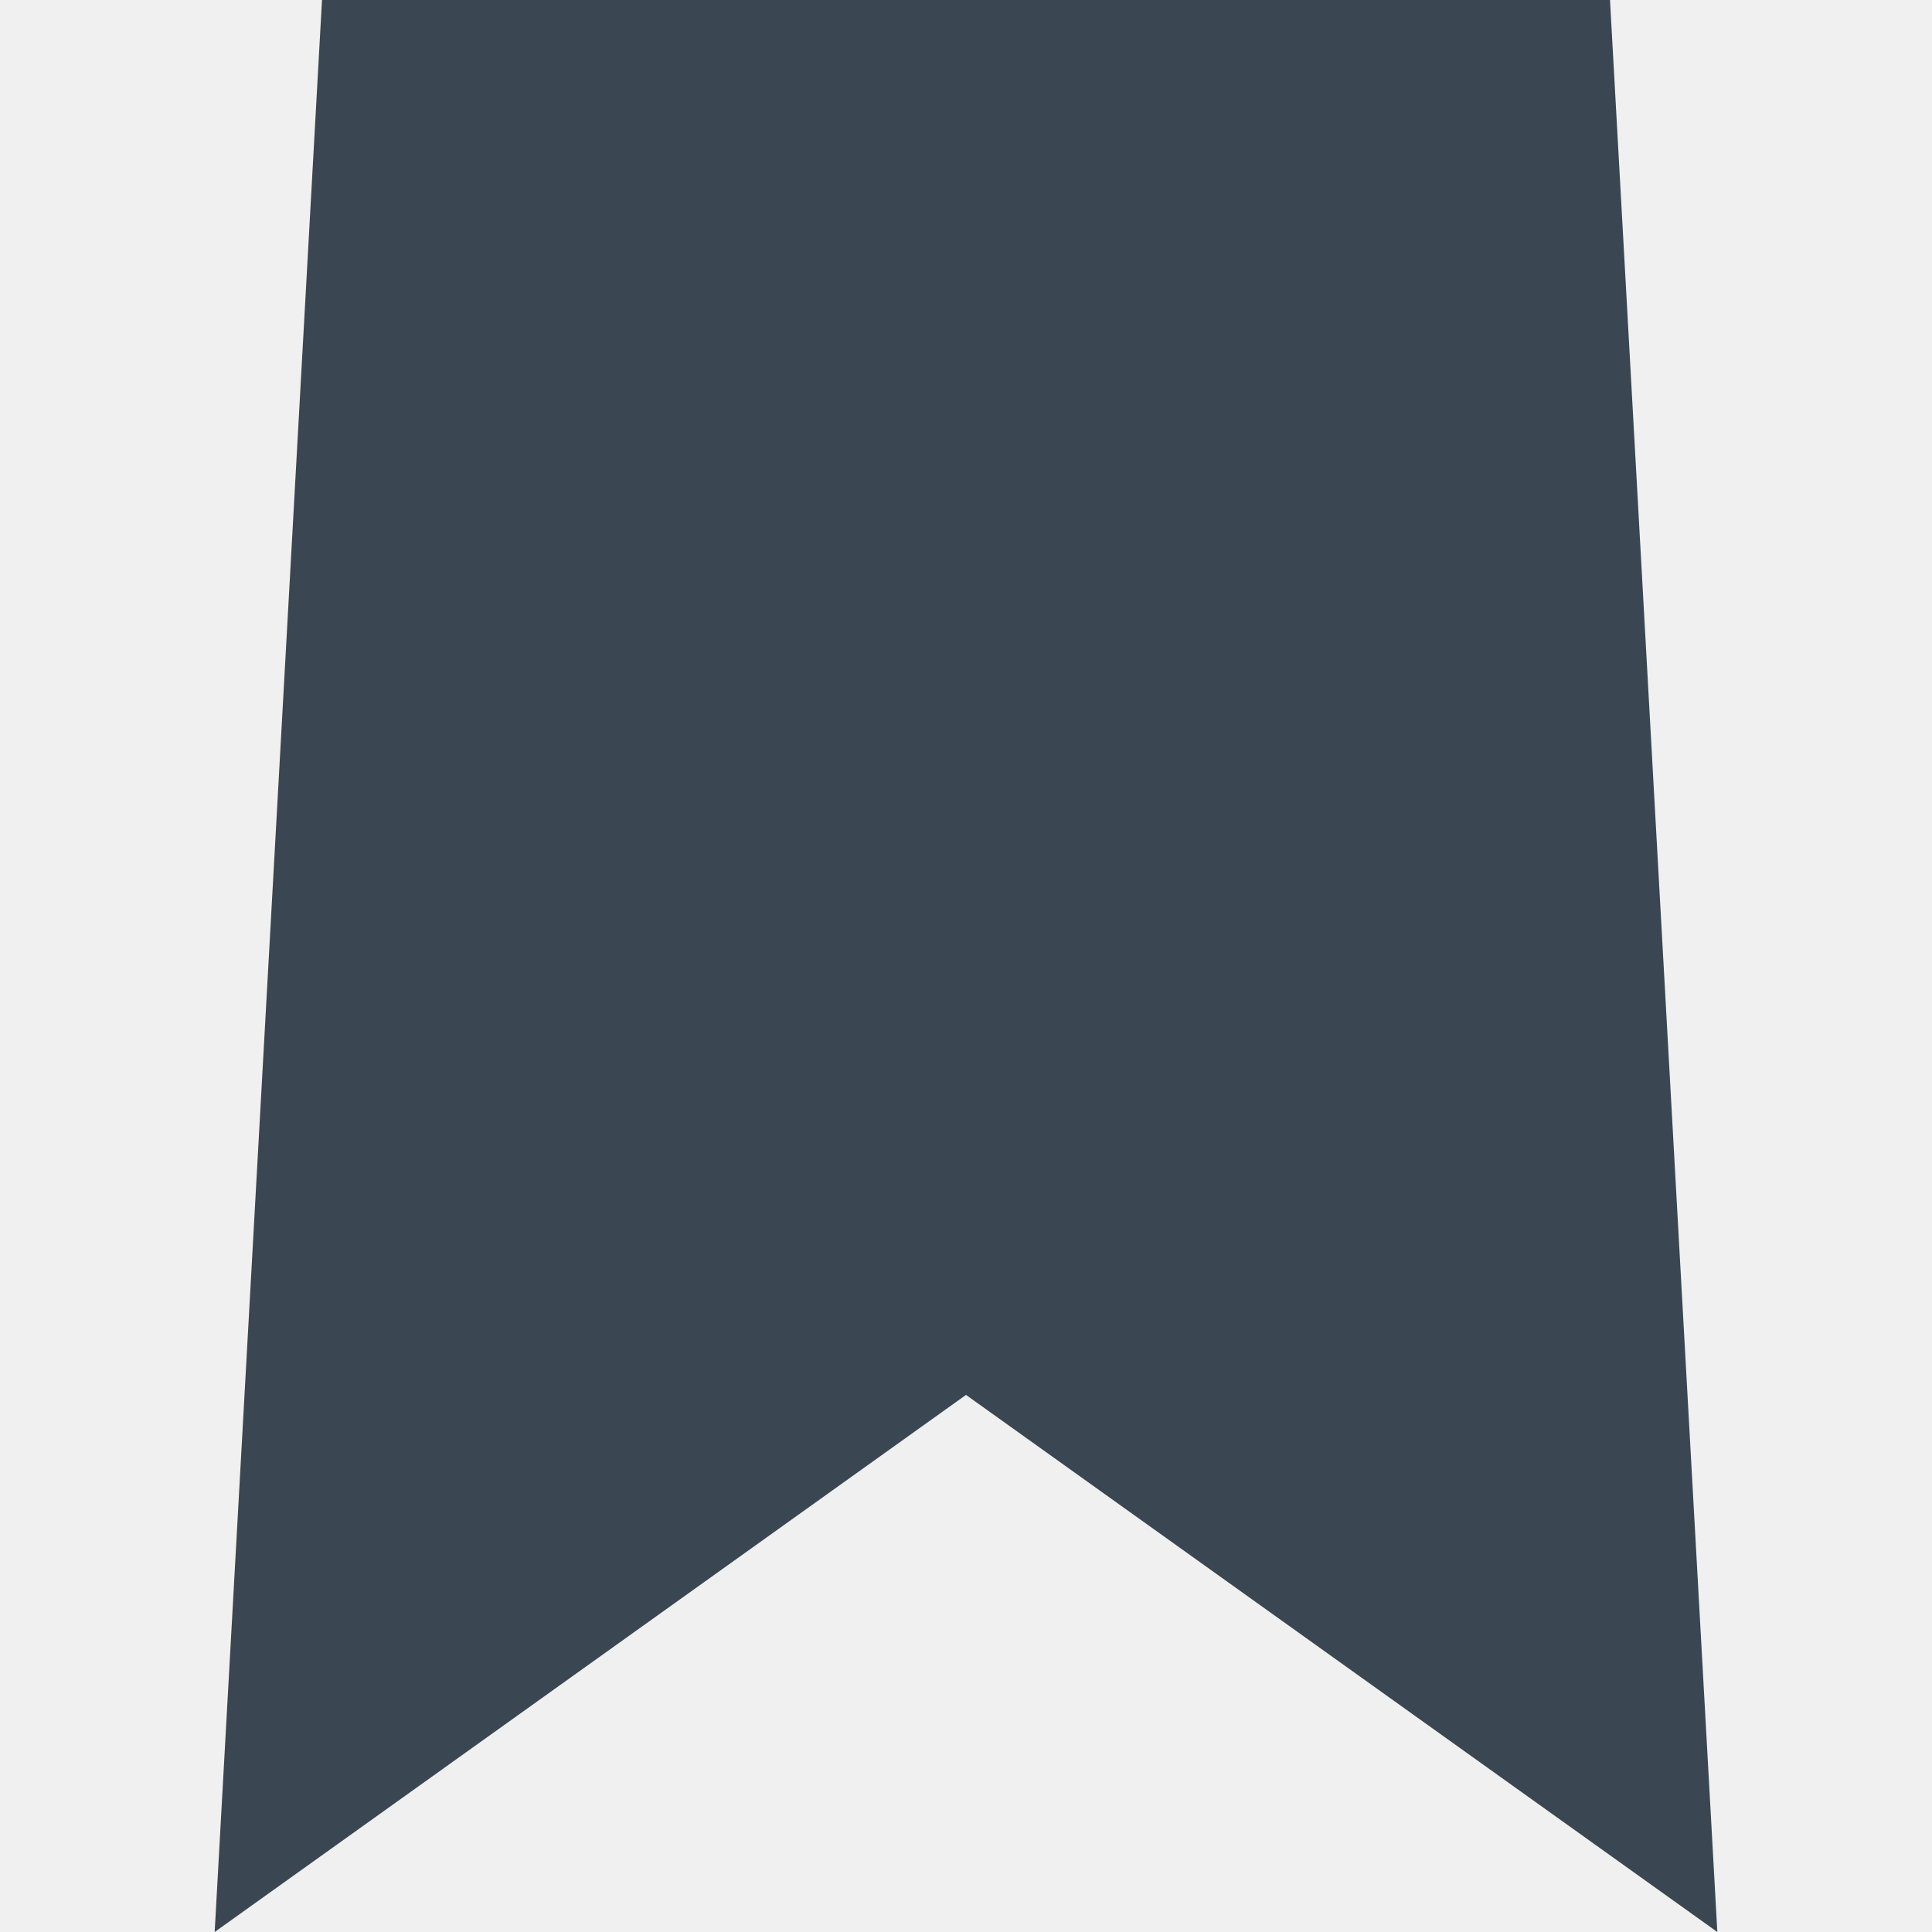
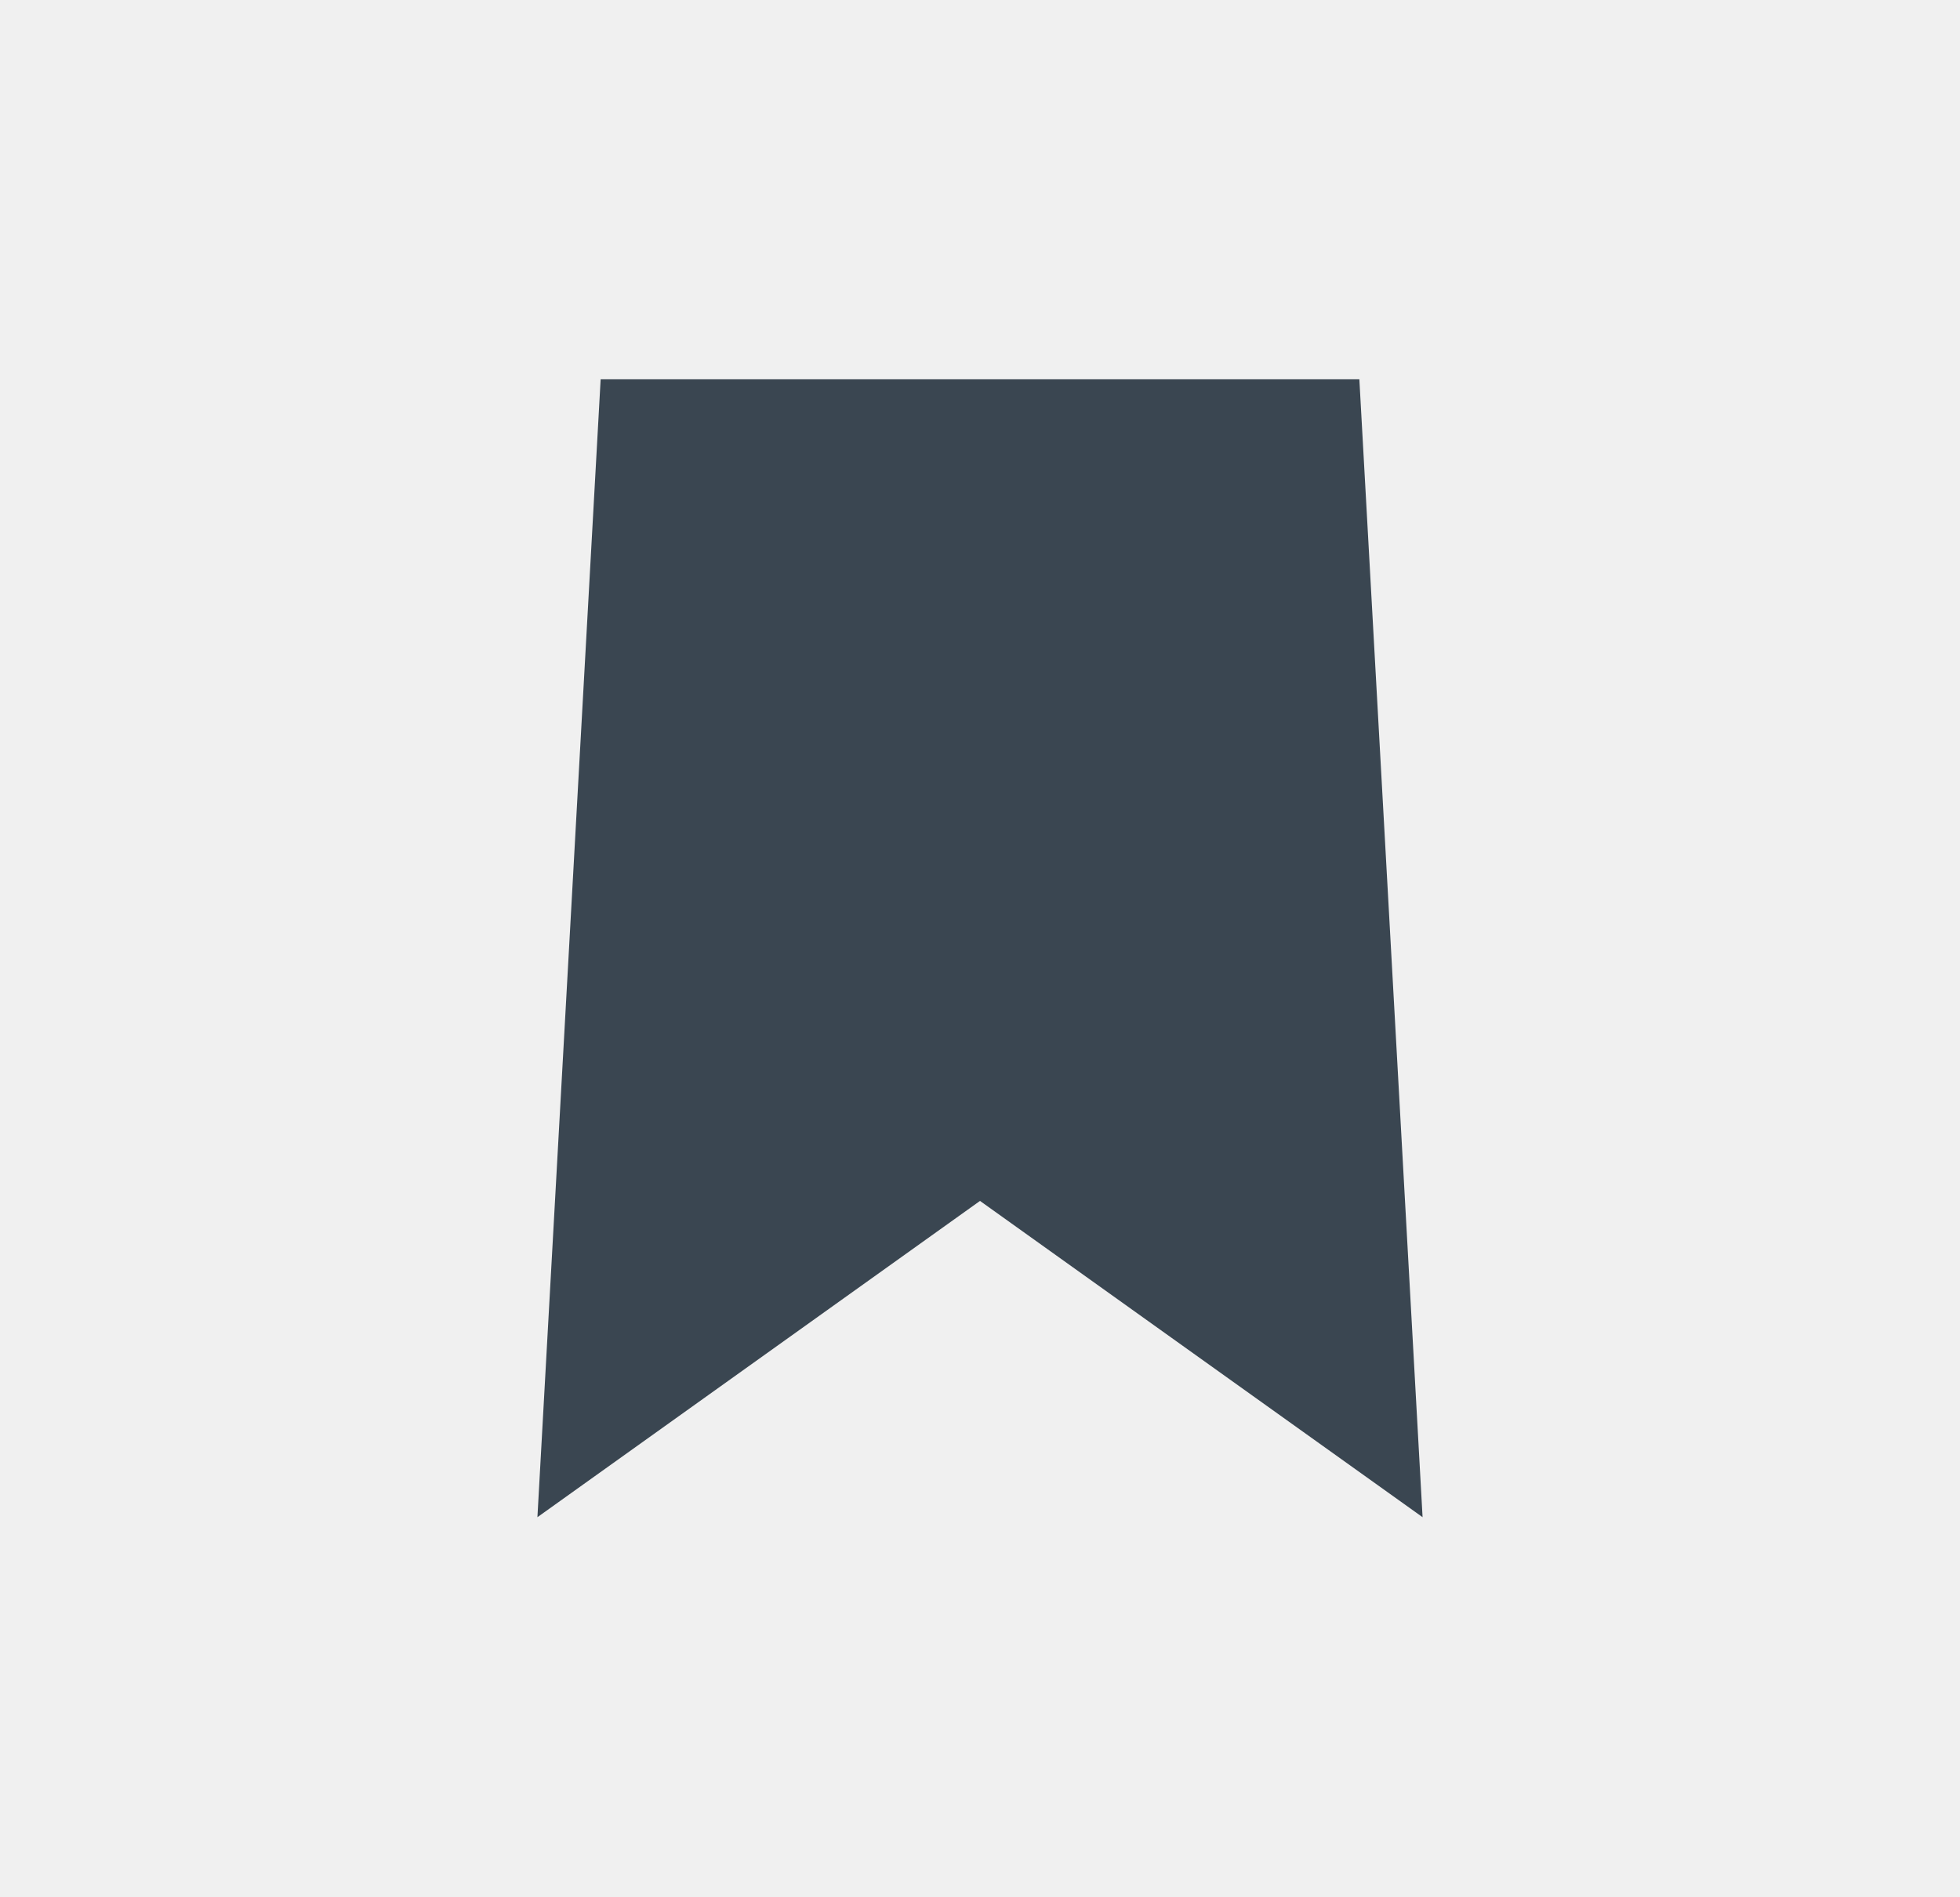
- <svg xmlns="http://www.w3.org/2000/svg" width="24" height="24" viewBox="0 0 15 18" fill="none">
-   <path d="M0.5 18L1.5 9.8859e-07L13.5 -2.29345e-08L14.5 18L7.5 12.996L0.5 18Z" fill="#3A4651" />
+ <svg xmlns="http://www.w3.org/2000/svg" width="31" height="30" viewBox="0 0 31 30" fill="none">
+   <g clip-path="url(#clip0_1369_2442)">
+     <path d="M8.5 24L9.5 6L21.5 6L22.5 24L15.5 18.997L8.5 24Z" fill="#3A4651" />
+   </g>
+   <defs>
+     <clipPath id="clip0_1369_2442">
+       <rect width="30" height="30" fill="white" transform="translate(0.5)" />
+     </clipPath>
+   </defs>
</svg>
